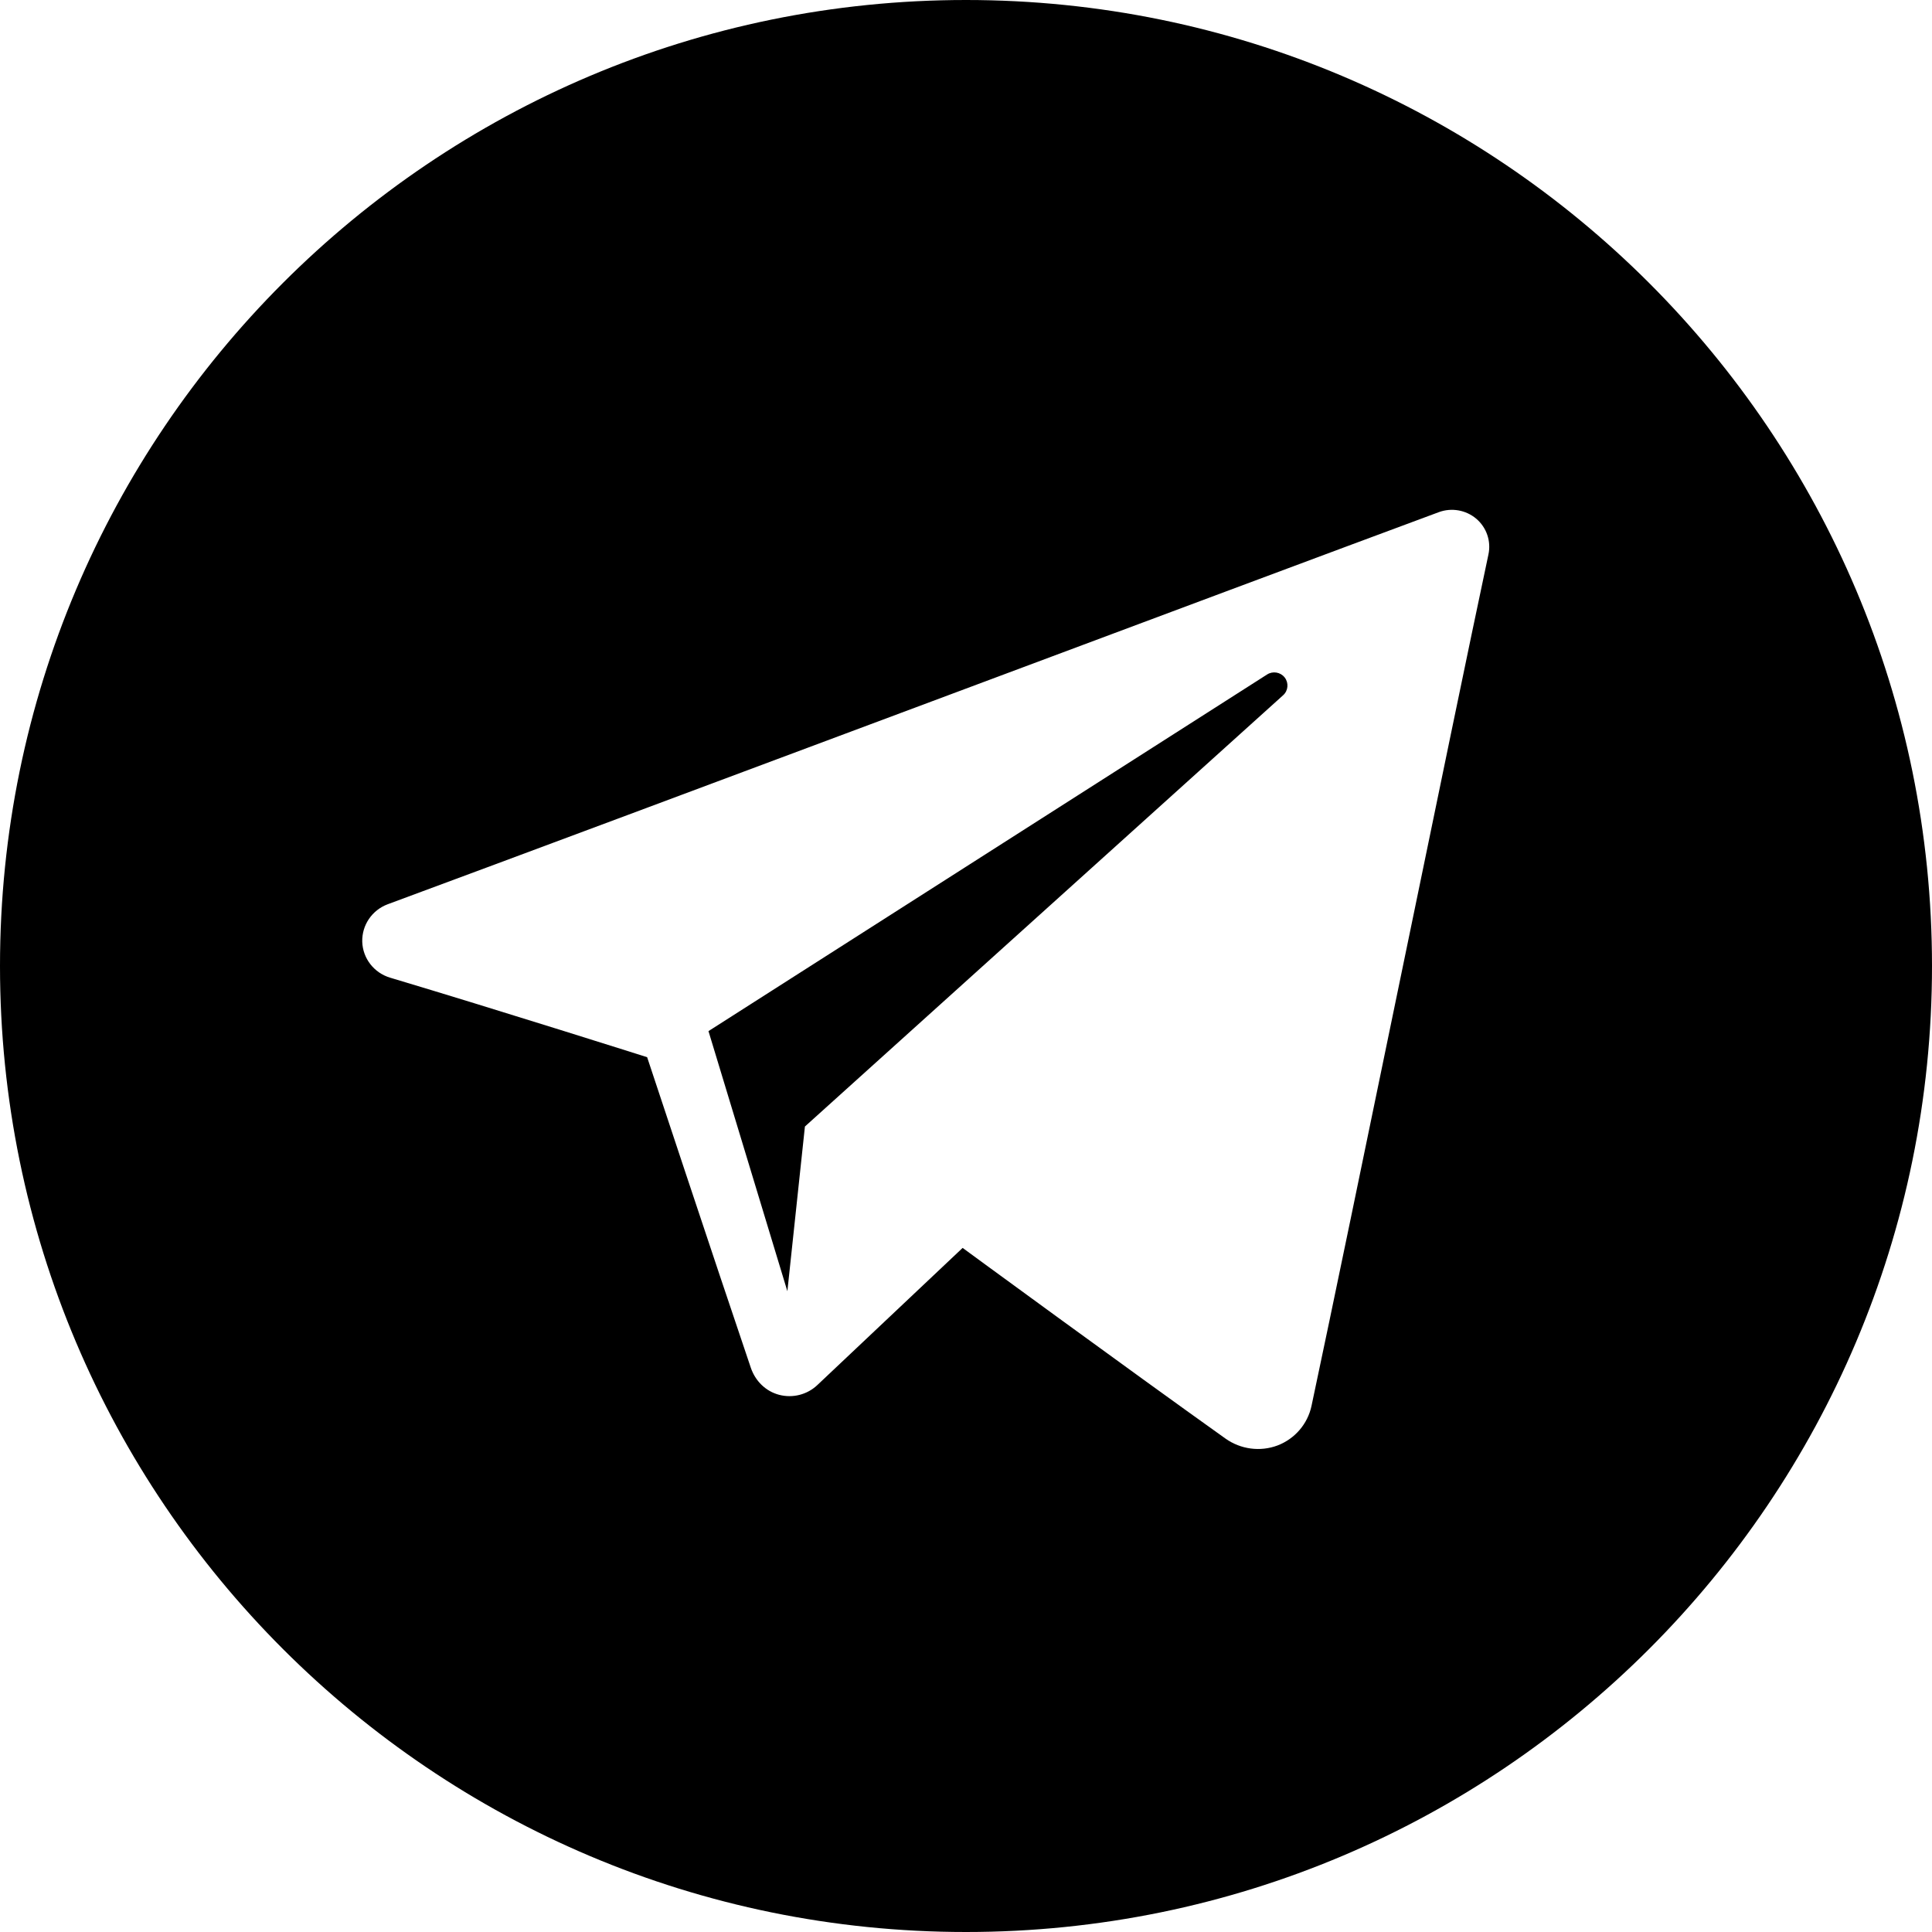
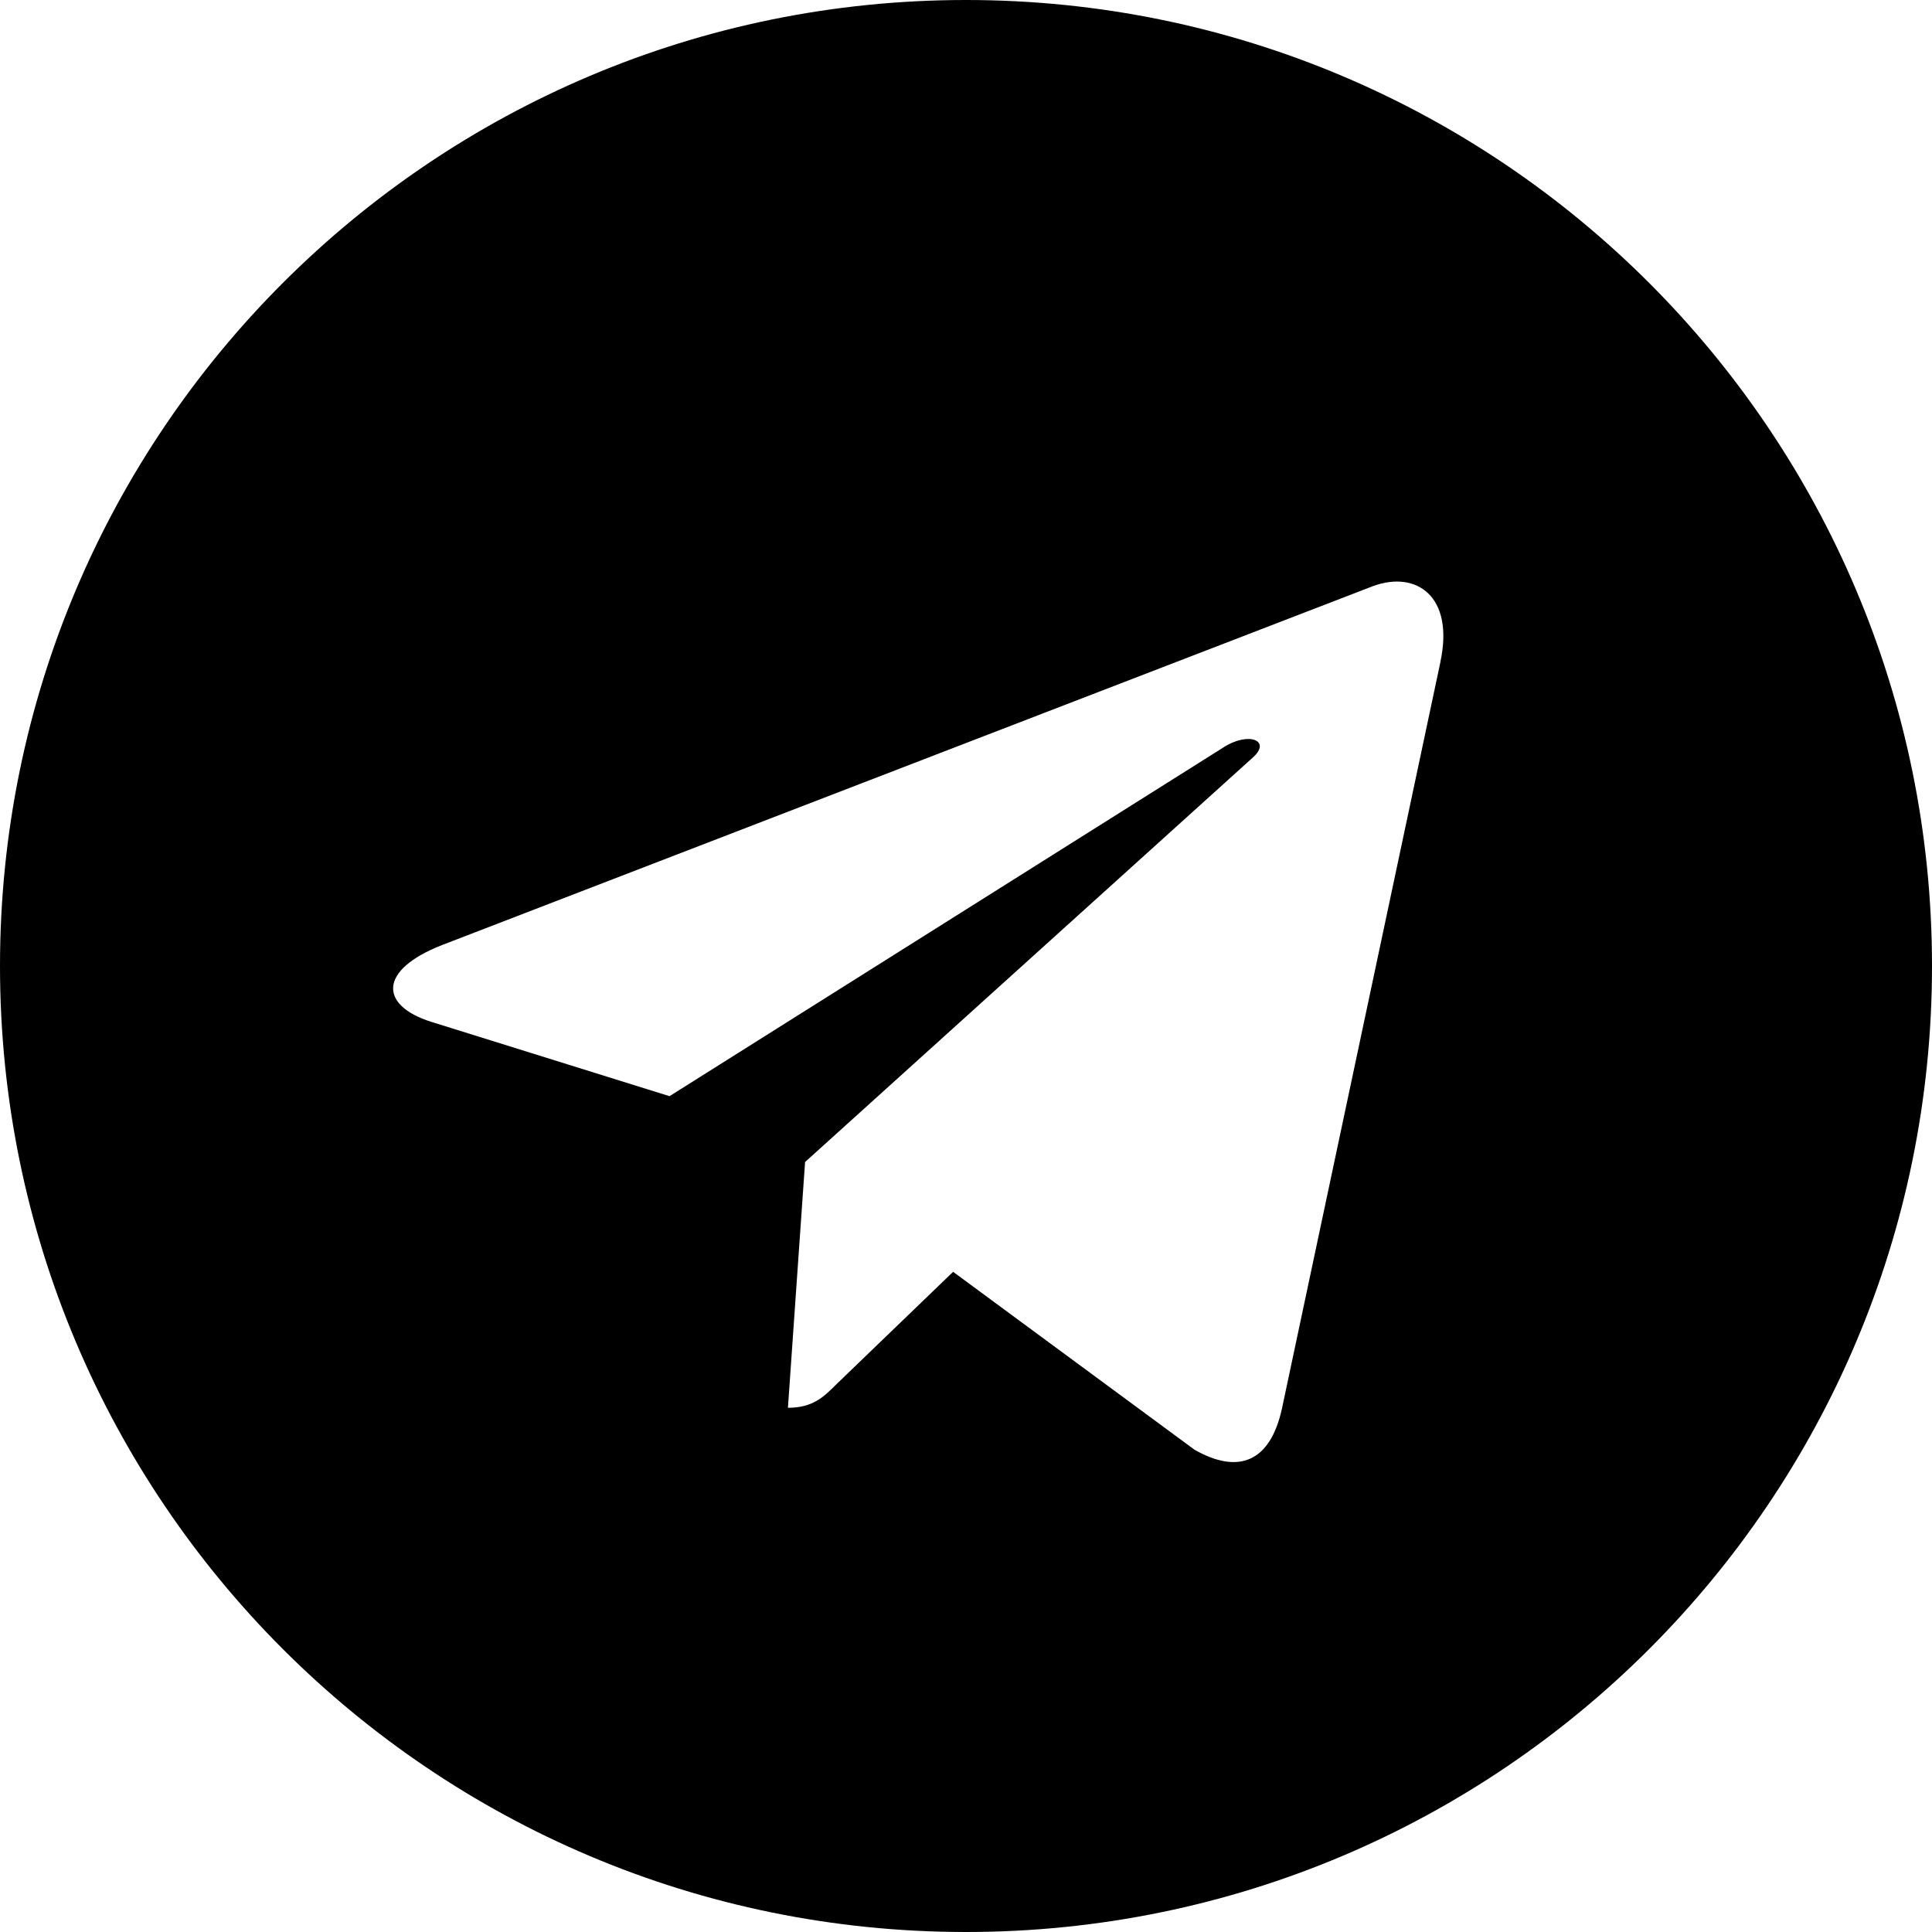
- <svg xmlns="http://www.w3.org/2000/svg" viewBox="0 0 24 24" width="24px" height="24px" version="1.1" xmlSpace="preserve" style="fill-rule:evenodd;clip-rule:evenodd;stroke-linejoin:round;stroke-miterlimit:1.414">
-   <path d="M12,0c-6.626,0 -12,5.372 -12,12c0,6.627 5.374,12 12,12c6.627,0 12,-5.373 12,-12c0,-6.628 -5.373,-12 -12,-12Zm3.224,17.871c0.188,0.133 0.43,0.166 0.646,0.085c0.215,-0.082 0.374,-0.267 0.422,-0.491c0.507,-2.382 1.737,-8.412 2.198,-10.578c0.035,-0.164 -0.023,-0.334 -0.151,-0.443c-0.129,-0.109 -0.307,-0.14 -0.465,-0.082c-2.446,0.906 -9.979,3.732 -13.058,4.871c-0.195,0.073 -0.322,0.26 -0.316,0.467c0.007,0.206 0.146,0.385 0.346,0.445c1.381,0.413 3.193,0.988 3.193,0.988c0,0 0.847,2.558 1.288,3.858c0.056,0.164 0.184,0.292 0.352,0.336c0.169,0.044 0.348,-0.002 0.474,-0.121c0.709,-0.669 1.805,-1.704 1.805,-1.704c0,0 2.084,1.527 3.266,2.369Zm-6.423,-5.062l0.98,3.231l0.218,-2.046c0,0 3.783,-3.413 5.941,-5.358c0.063,-0.057 0.071,-0.153 0.019,-0.22c-0.052,-0.067 -0.148,-0.083 -0.219,-0.037c-2.5,1.596 -6.939,4.43 -6.939,4.43Z" />
+ <svg xmlns="http://www.w3.org/2000/svg" enable-background="new 0 0 24 24" height="24" viewBox="0 0 24 24" width="24">
+   <path d="m12 24c6.629 0 12-5.371 12-12s-5.371-12-12-12-12 5.371-12 12 5.371 12 12 12zm-6.509-12.26 11.57-4.461c.537-.194 1.006.131.832.943l.001-.001-1.97 9.281c-.146.658-.537.818-1.084.508l-3-2.211-1.447 1.394c-.16.16-.295.295-.605.295l.213-3.053 5.56-5.023c.242-.213-.054-.333-.373-.121l-6.871 4.326-2.962-.924c-.643-.204-.657-.643.136-.953z" />
</svg>
